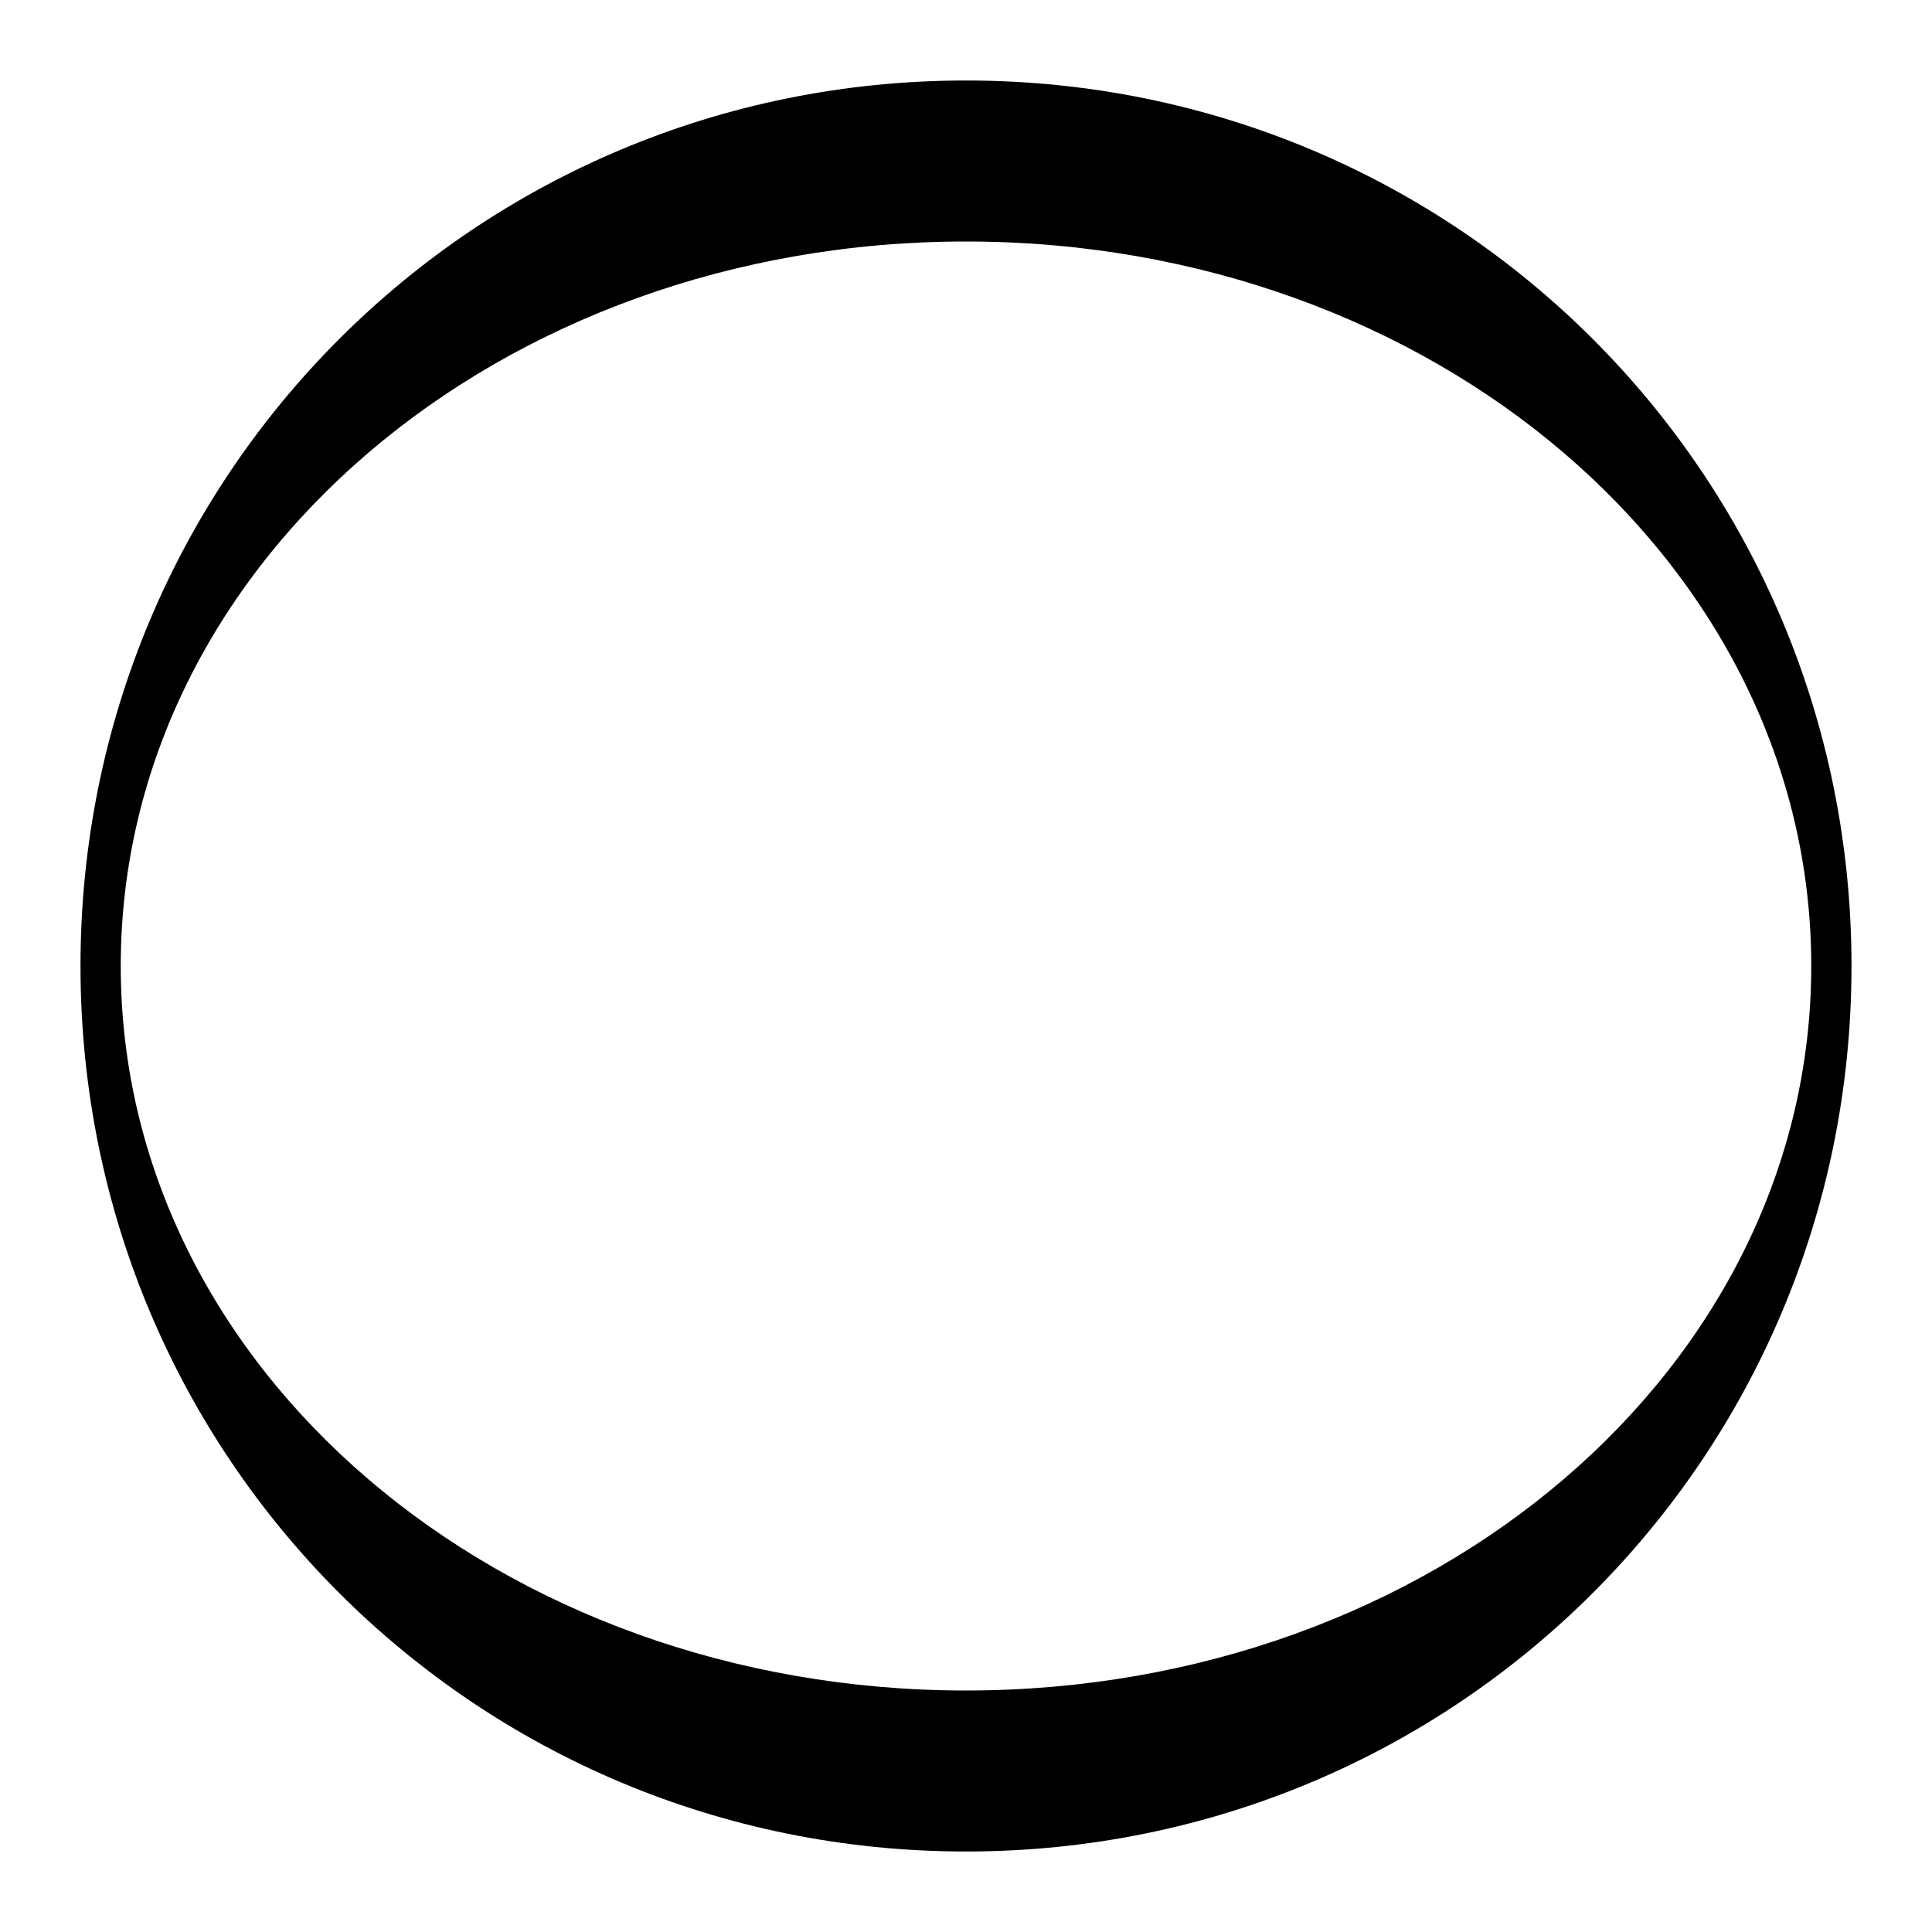
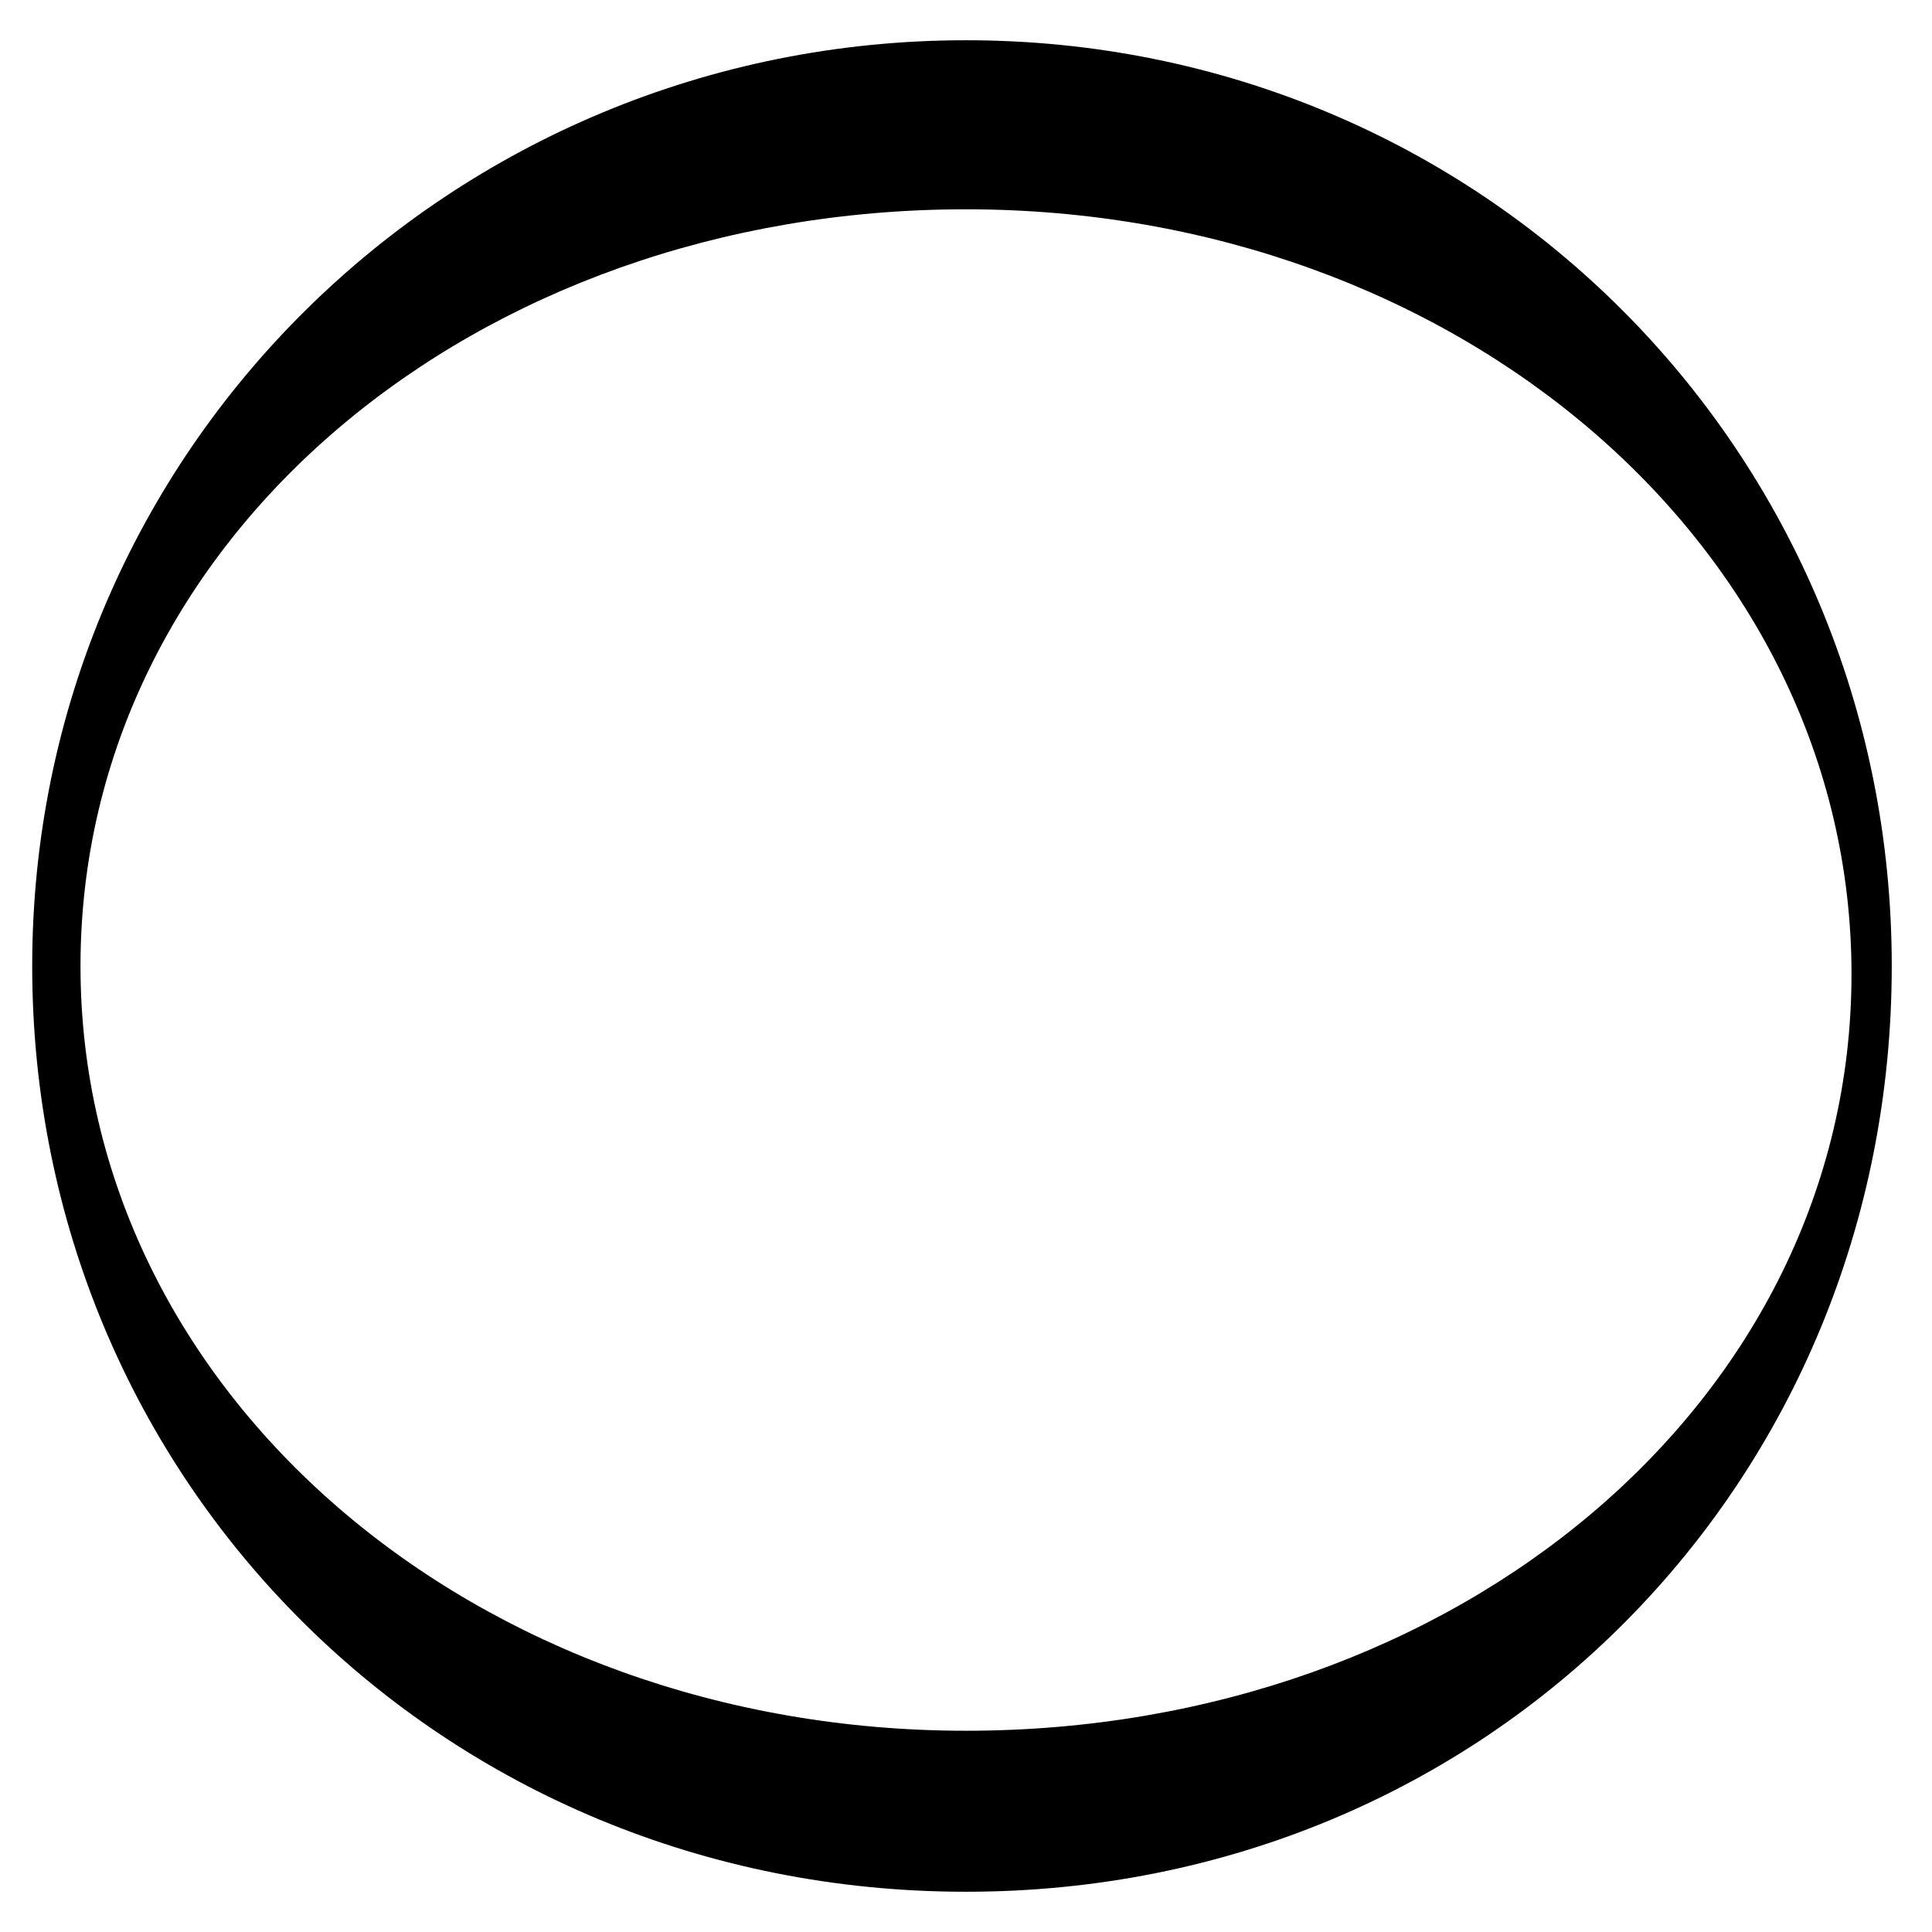
<svg xmlns="http://www.w3.org/2000/svg" viewBox="0 0 24 24">
-   <path d="M12 1C5.9 1 1 5.9 1 12s4.9 11 11 11 11-4.9 11-11S18.1 1 12 1m0 20c-5.8 0-10.5-4-10.5-9S6.2 3 12 3s10.5 4 10.5 9-4.7 9-10.5 9" />
+   <path d="M12,.5C5.6.5.4,5.6.4,12s5.1,11.5,11.6,11.5,11.5-5.1,11.5-11.5S18.4.5,12,.5M12,21.5C5.9,21.5,1,17.3,1,12S5.9,2.6,12,2.6s11,4.2,11,9.5-4.9,9.4-11,9.4" />
</svg>
